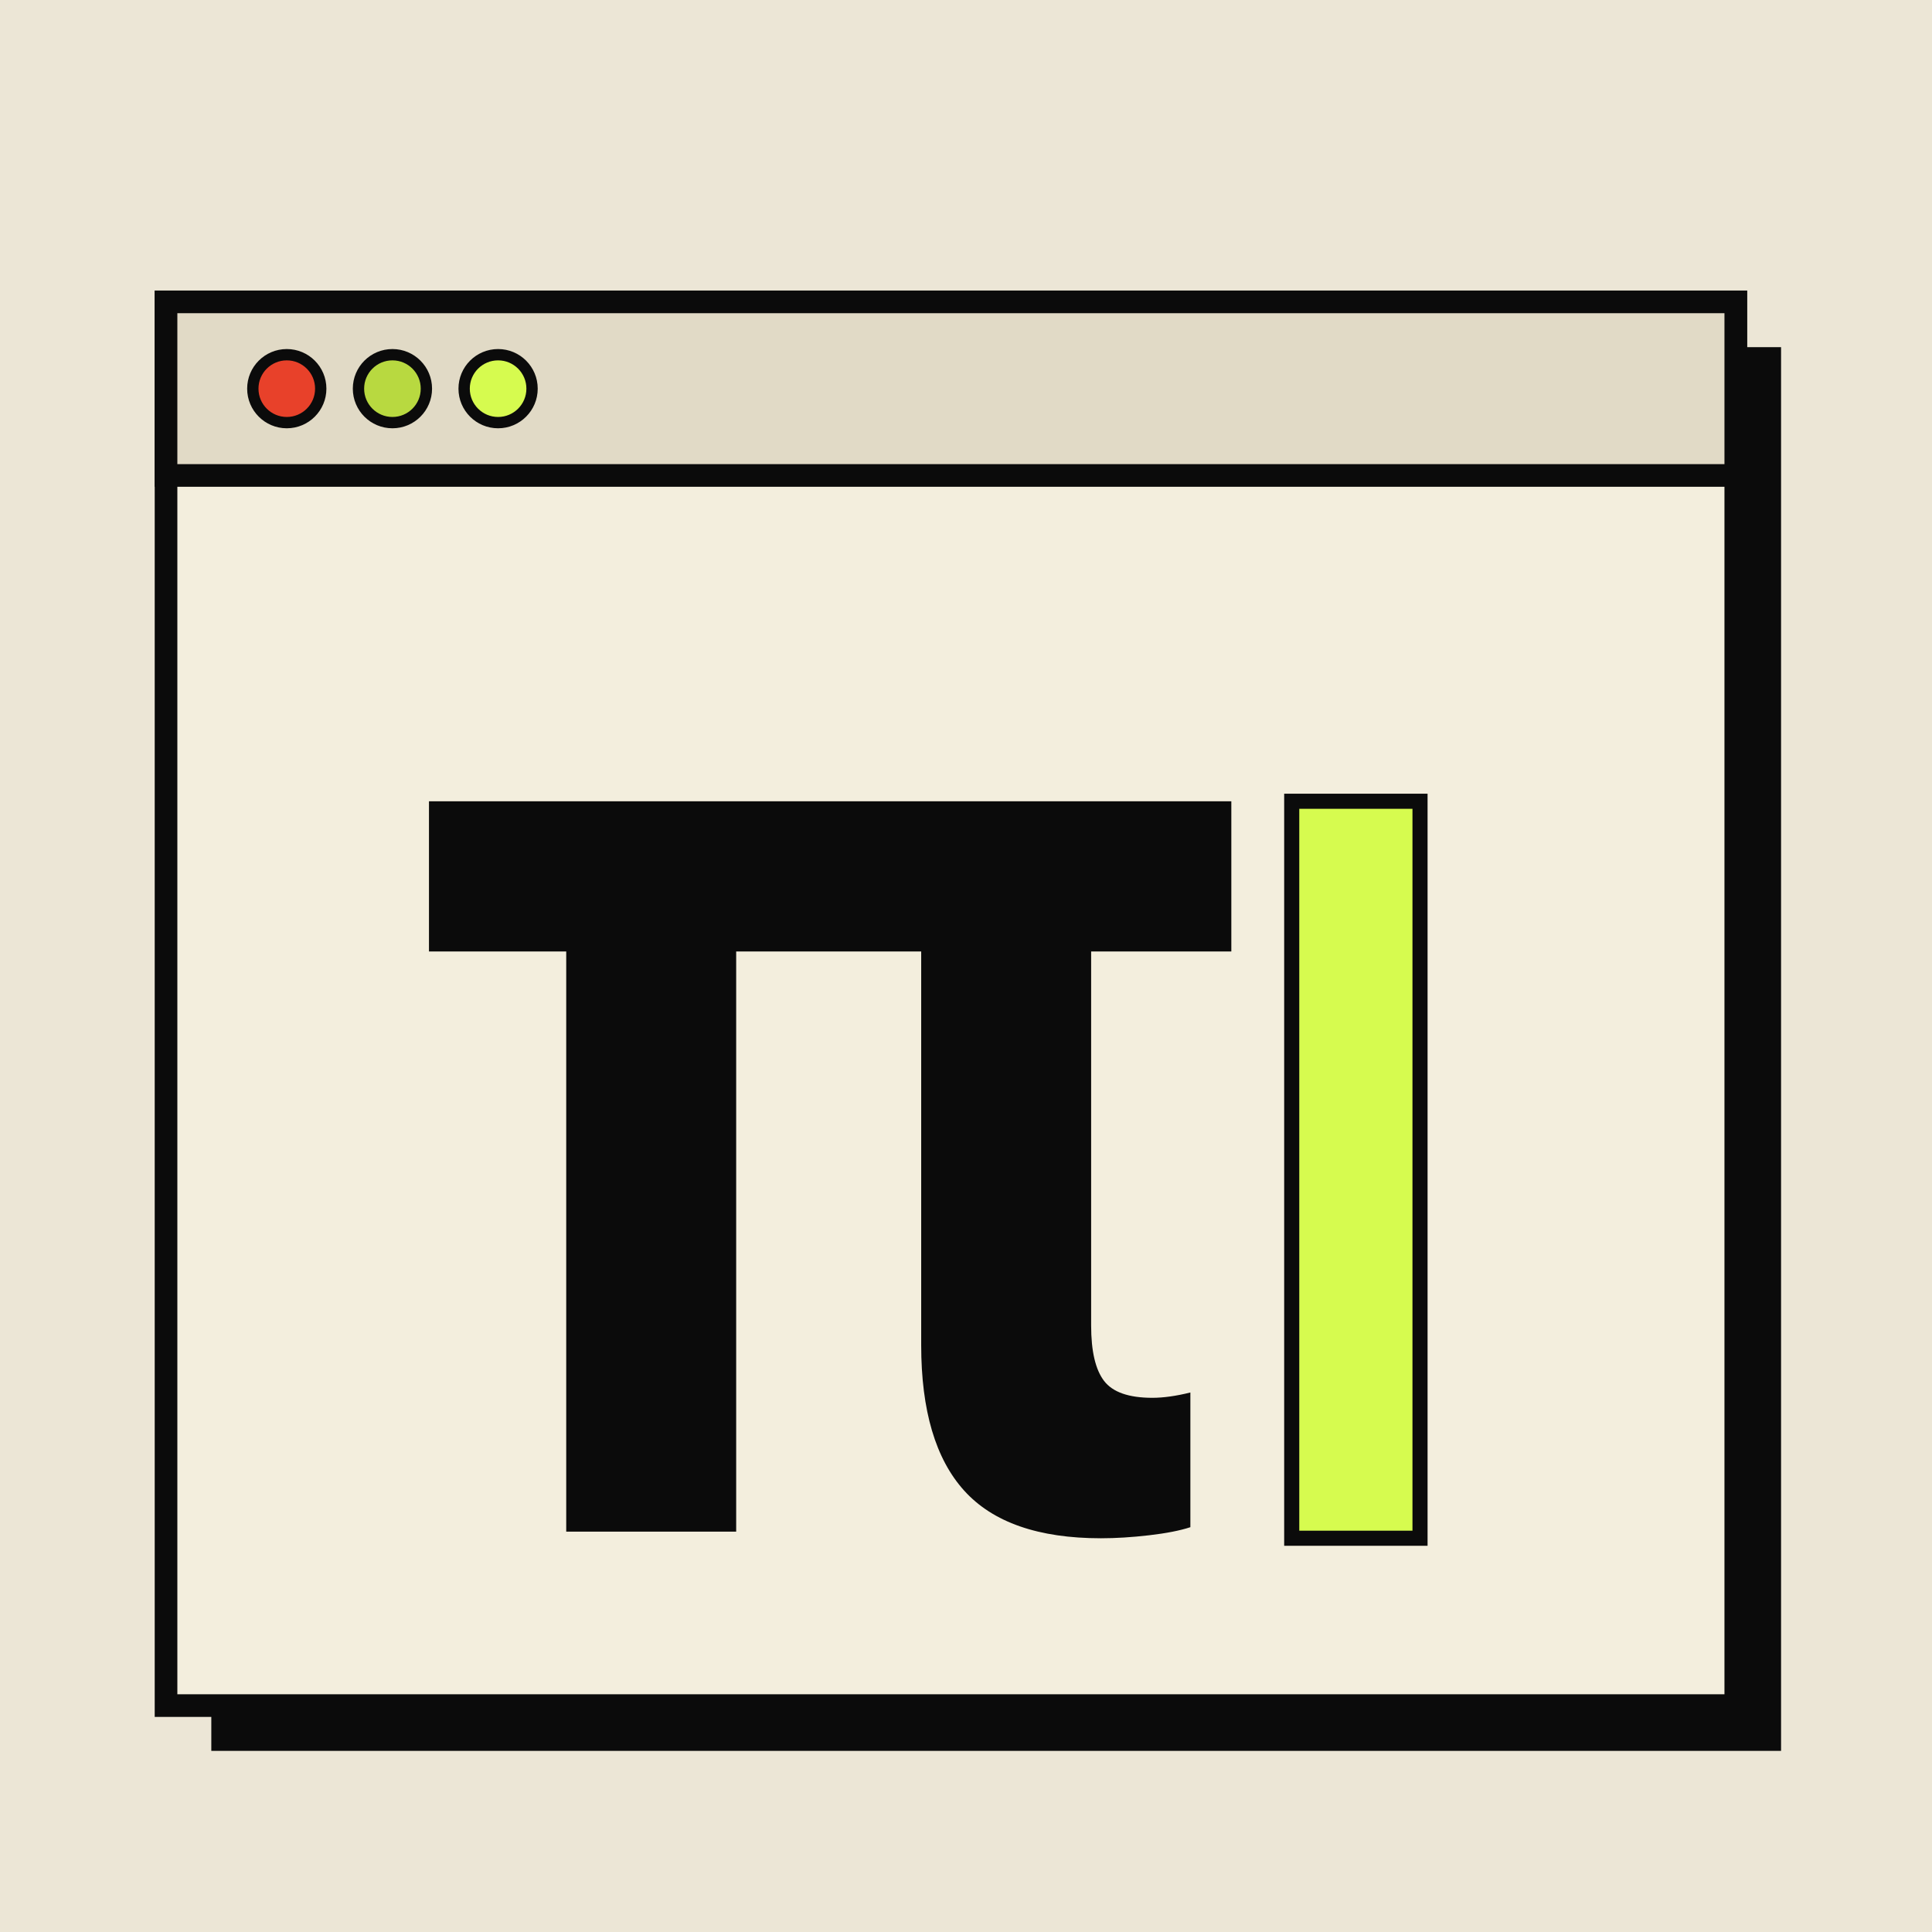
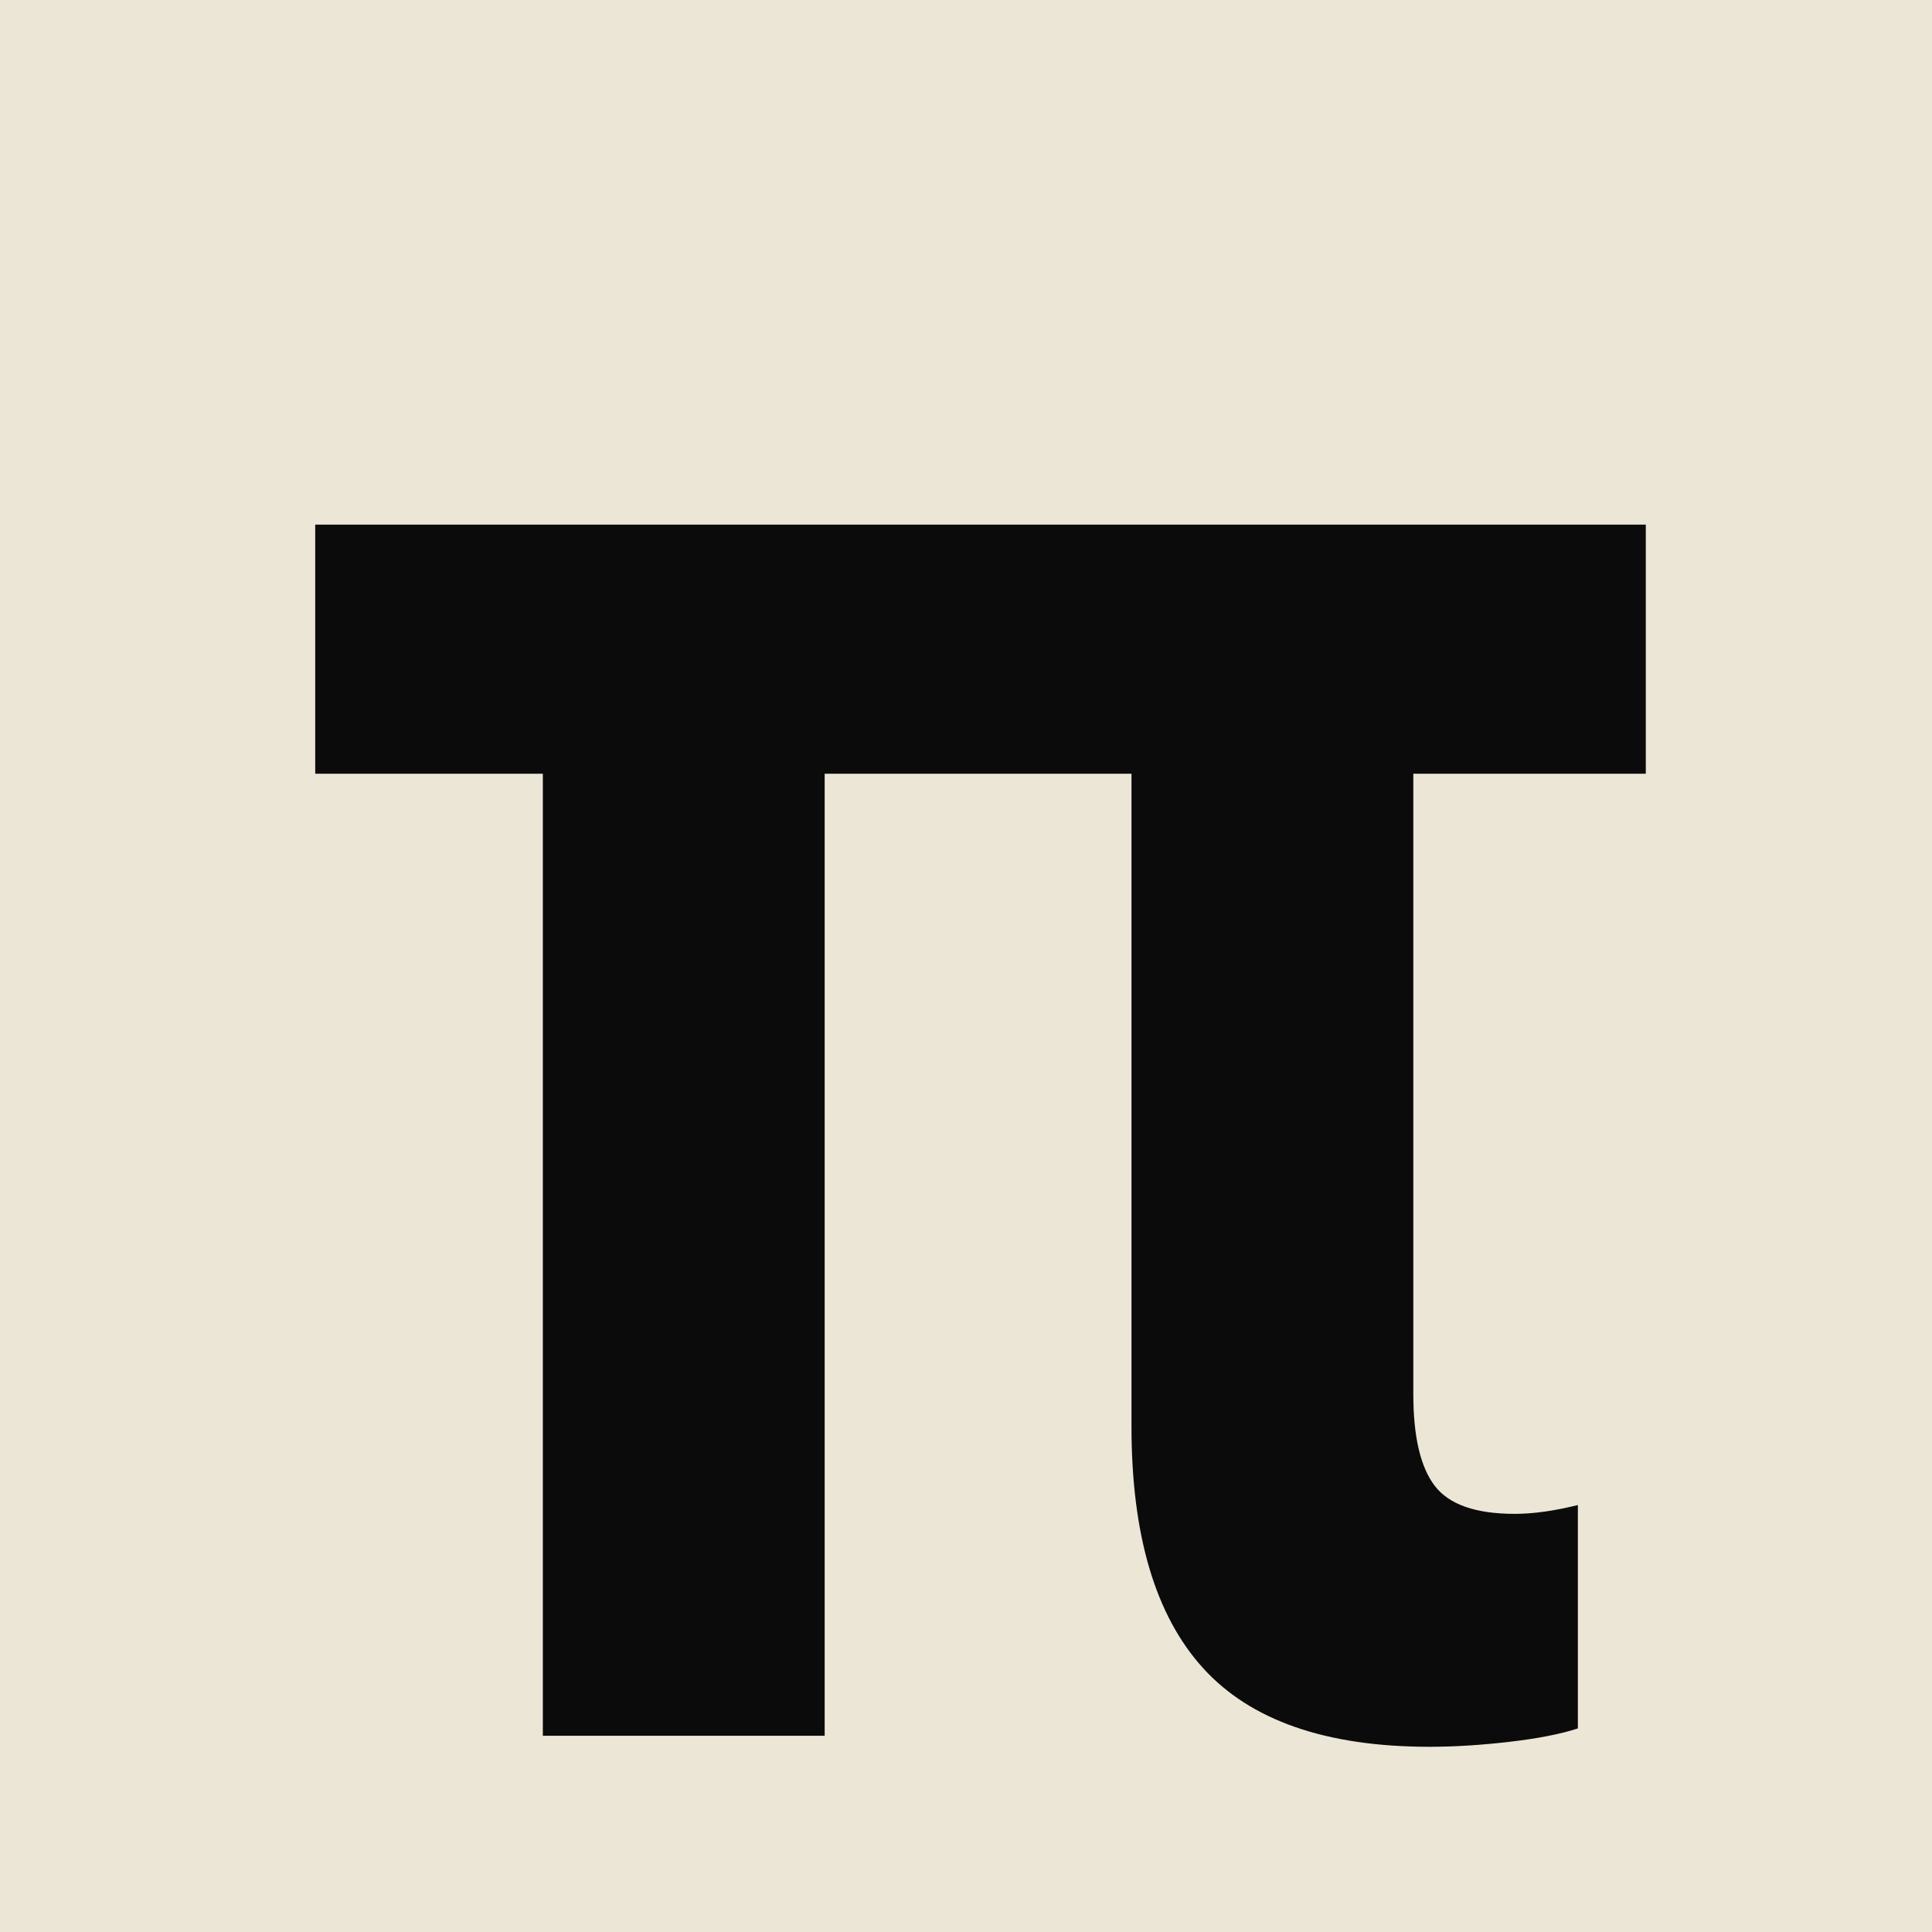
<svg xmlns="http://www.w3.org/2000/svg" viewBox="0 0 512 512" width="512" height="512">
  <rect width="512" height="512" fill="#ece6d6" />
-   <rect x="56" y="92" width="416" height="372" fill="#0b0b0b" />
-   <rect x="44" y="80" width="416" height="372" fill="#f3eedd" stroke="#0b0b0b" stroke-width="6" />
-   <rect x="44" y="80" width="416" height="46" fill="#e1dac6" stroke="#0b0b0b" stroke-width="6" />
-   <circle cx="76" cy="103" r="9" fill="#e8412a" stroke="#0b0b0b" stroke-width="3" />
-   <circle cx="104" cy="103" r="9" fill="#b8d940" stroke="#0b0b0b" stroke-width="3" />
-   <circle cx="132" cy="103" r="9" fill="#d6fb4f" stroke="#0b0b0b" stroke-width="3" />
-   <g transform="translate(109.137 405.898) scale(0.17578 -0.17578)">
+   <g transform="translate(76 460) scale(0.2915 -0.2915)">
    <path fill="#0b0b0b" d="M232.788 0H489.006V874.628H767.941V281.177Q767.941 133.437 832.842 61.718Q897.743 -10 1038.885 -10Q1072.599 -10 1111.496 -5.491Q1150.392 -0.982 1173.767 6.696V209.764Q1141.428 201.755 1116.419 201.755Q1063.124 201.755 1043.642 227.233Q1024.159 252.711 1024.159 310.631V874.628H1235.516V1101.106H25.858V874.628H232.788Z" />
  </g>
-   <rect x="342.32" y="212.34" width="34" height="195.31" fill="#d6fb4f" stroke="#0b0b0b" stroke-width="4" />
</svg>
